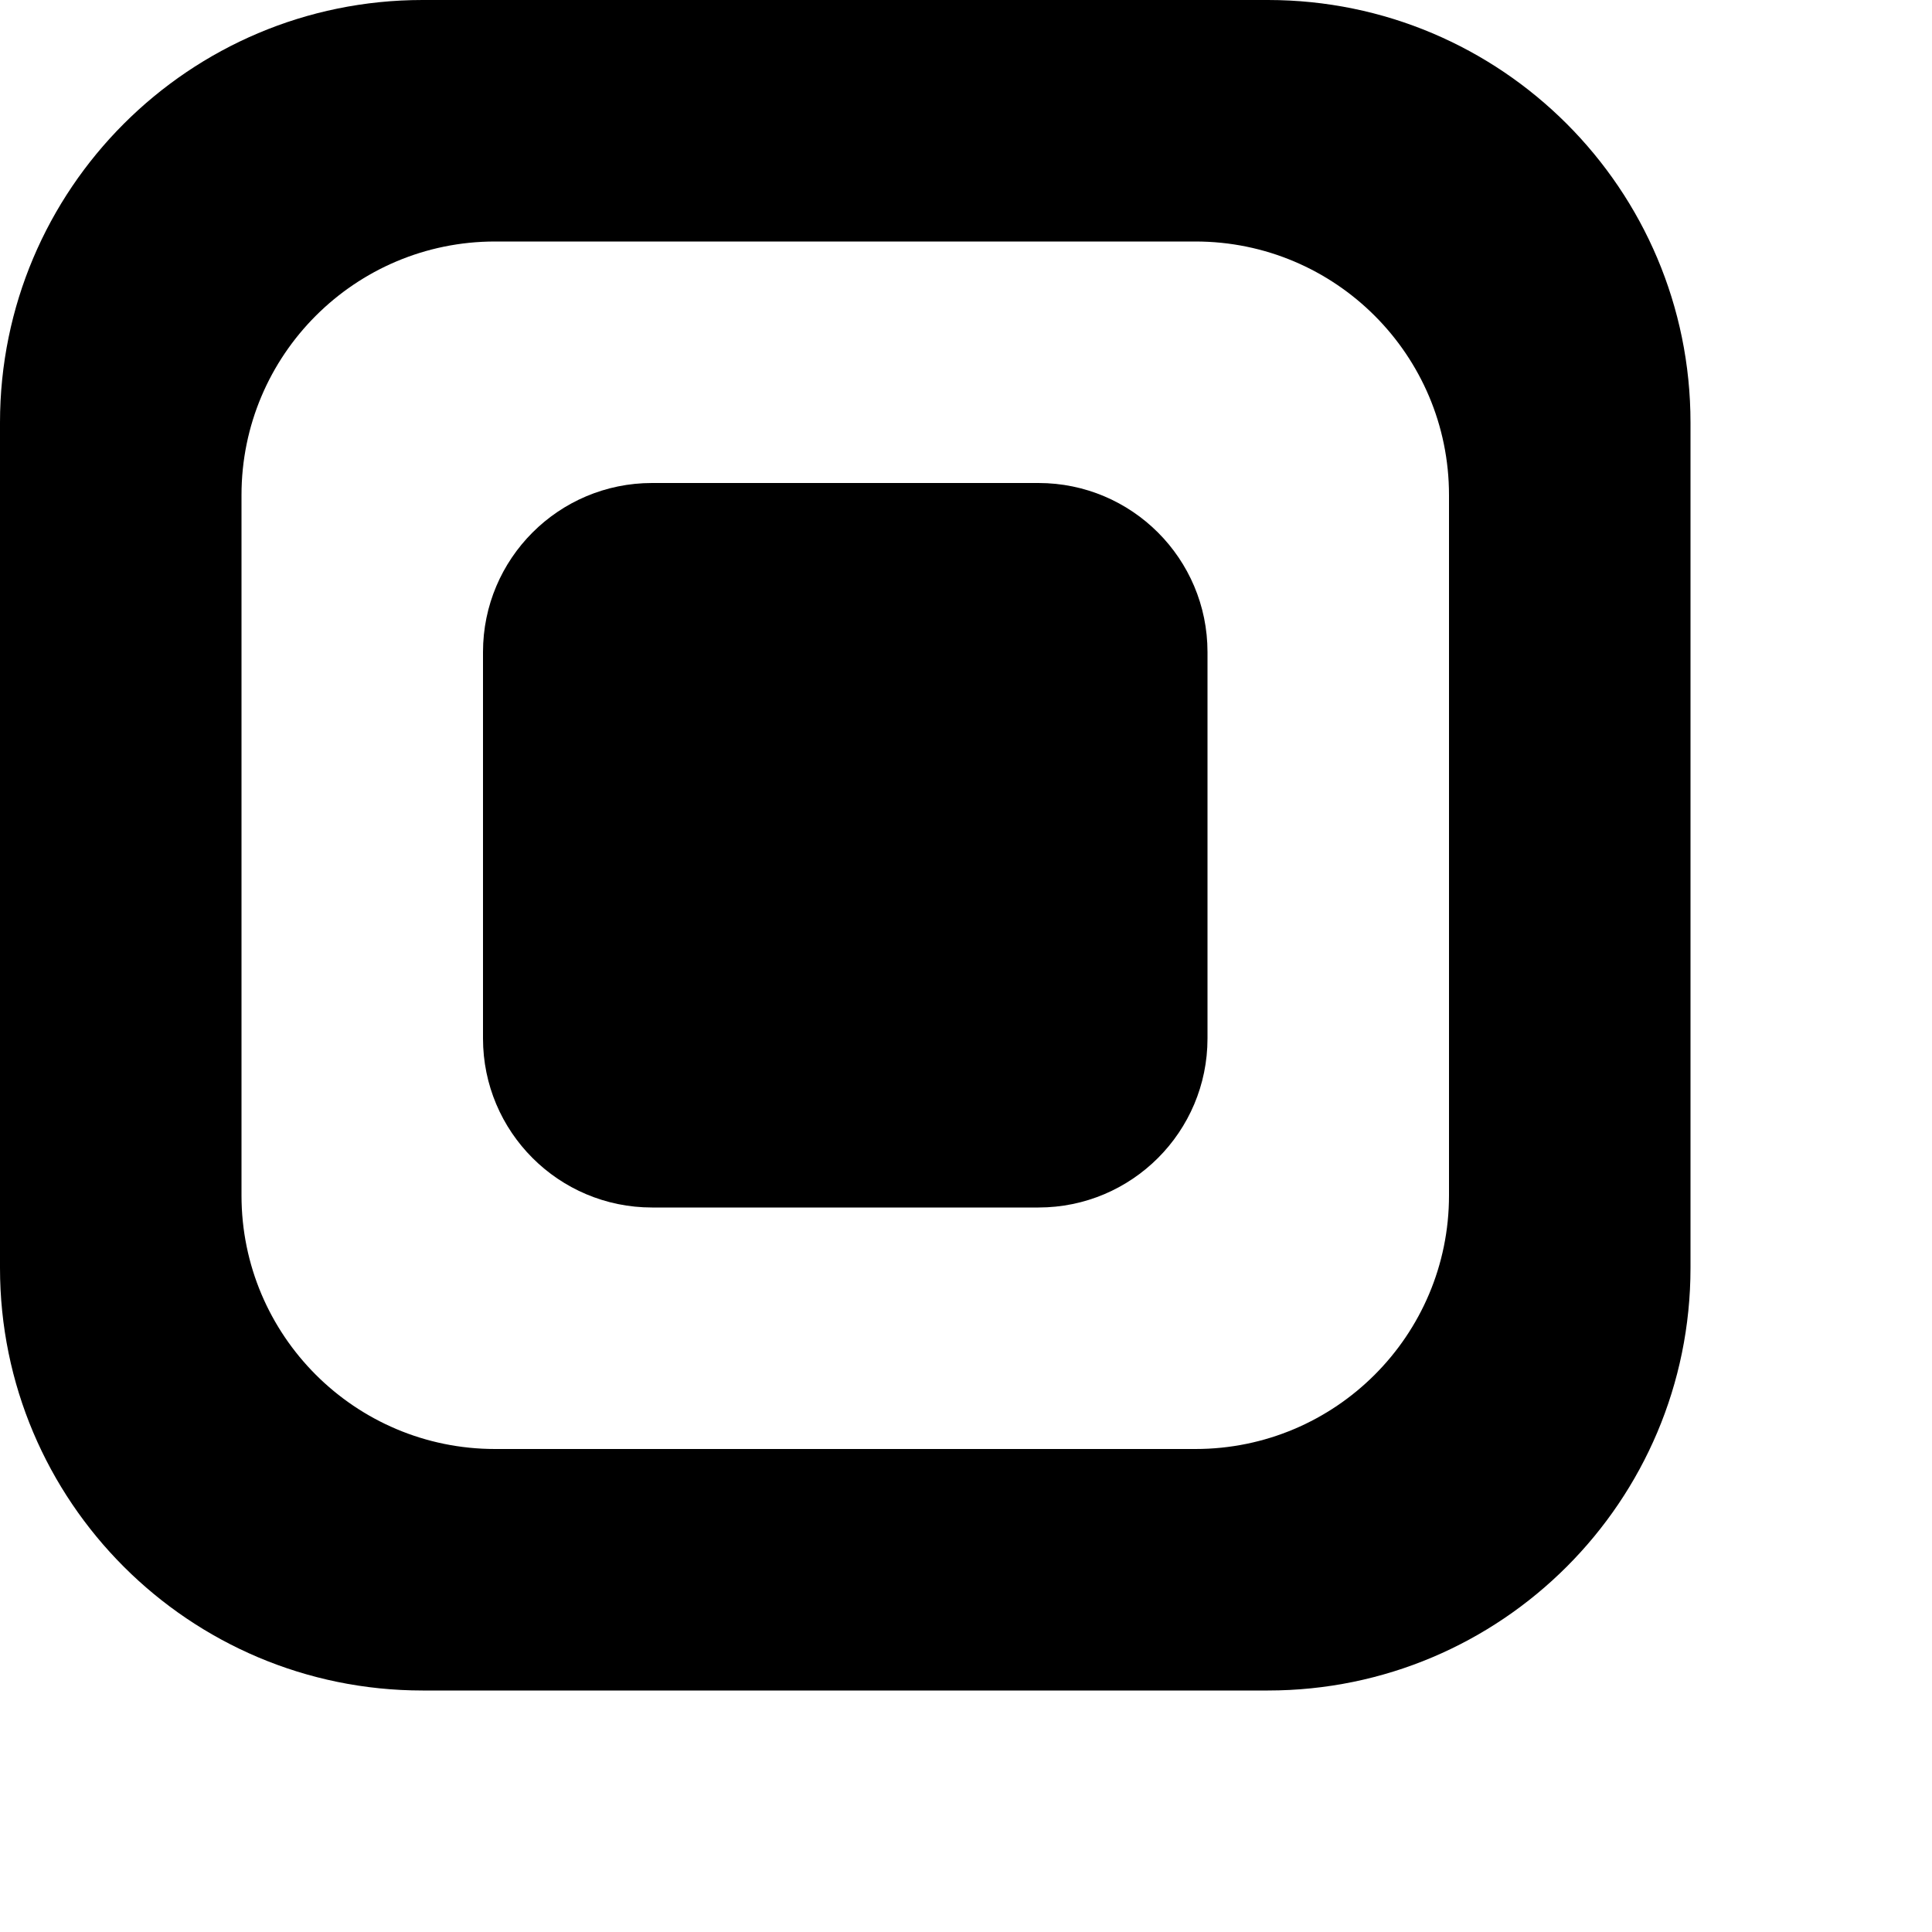
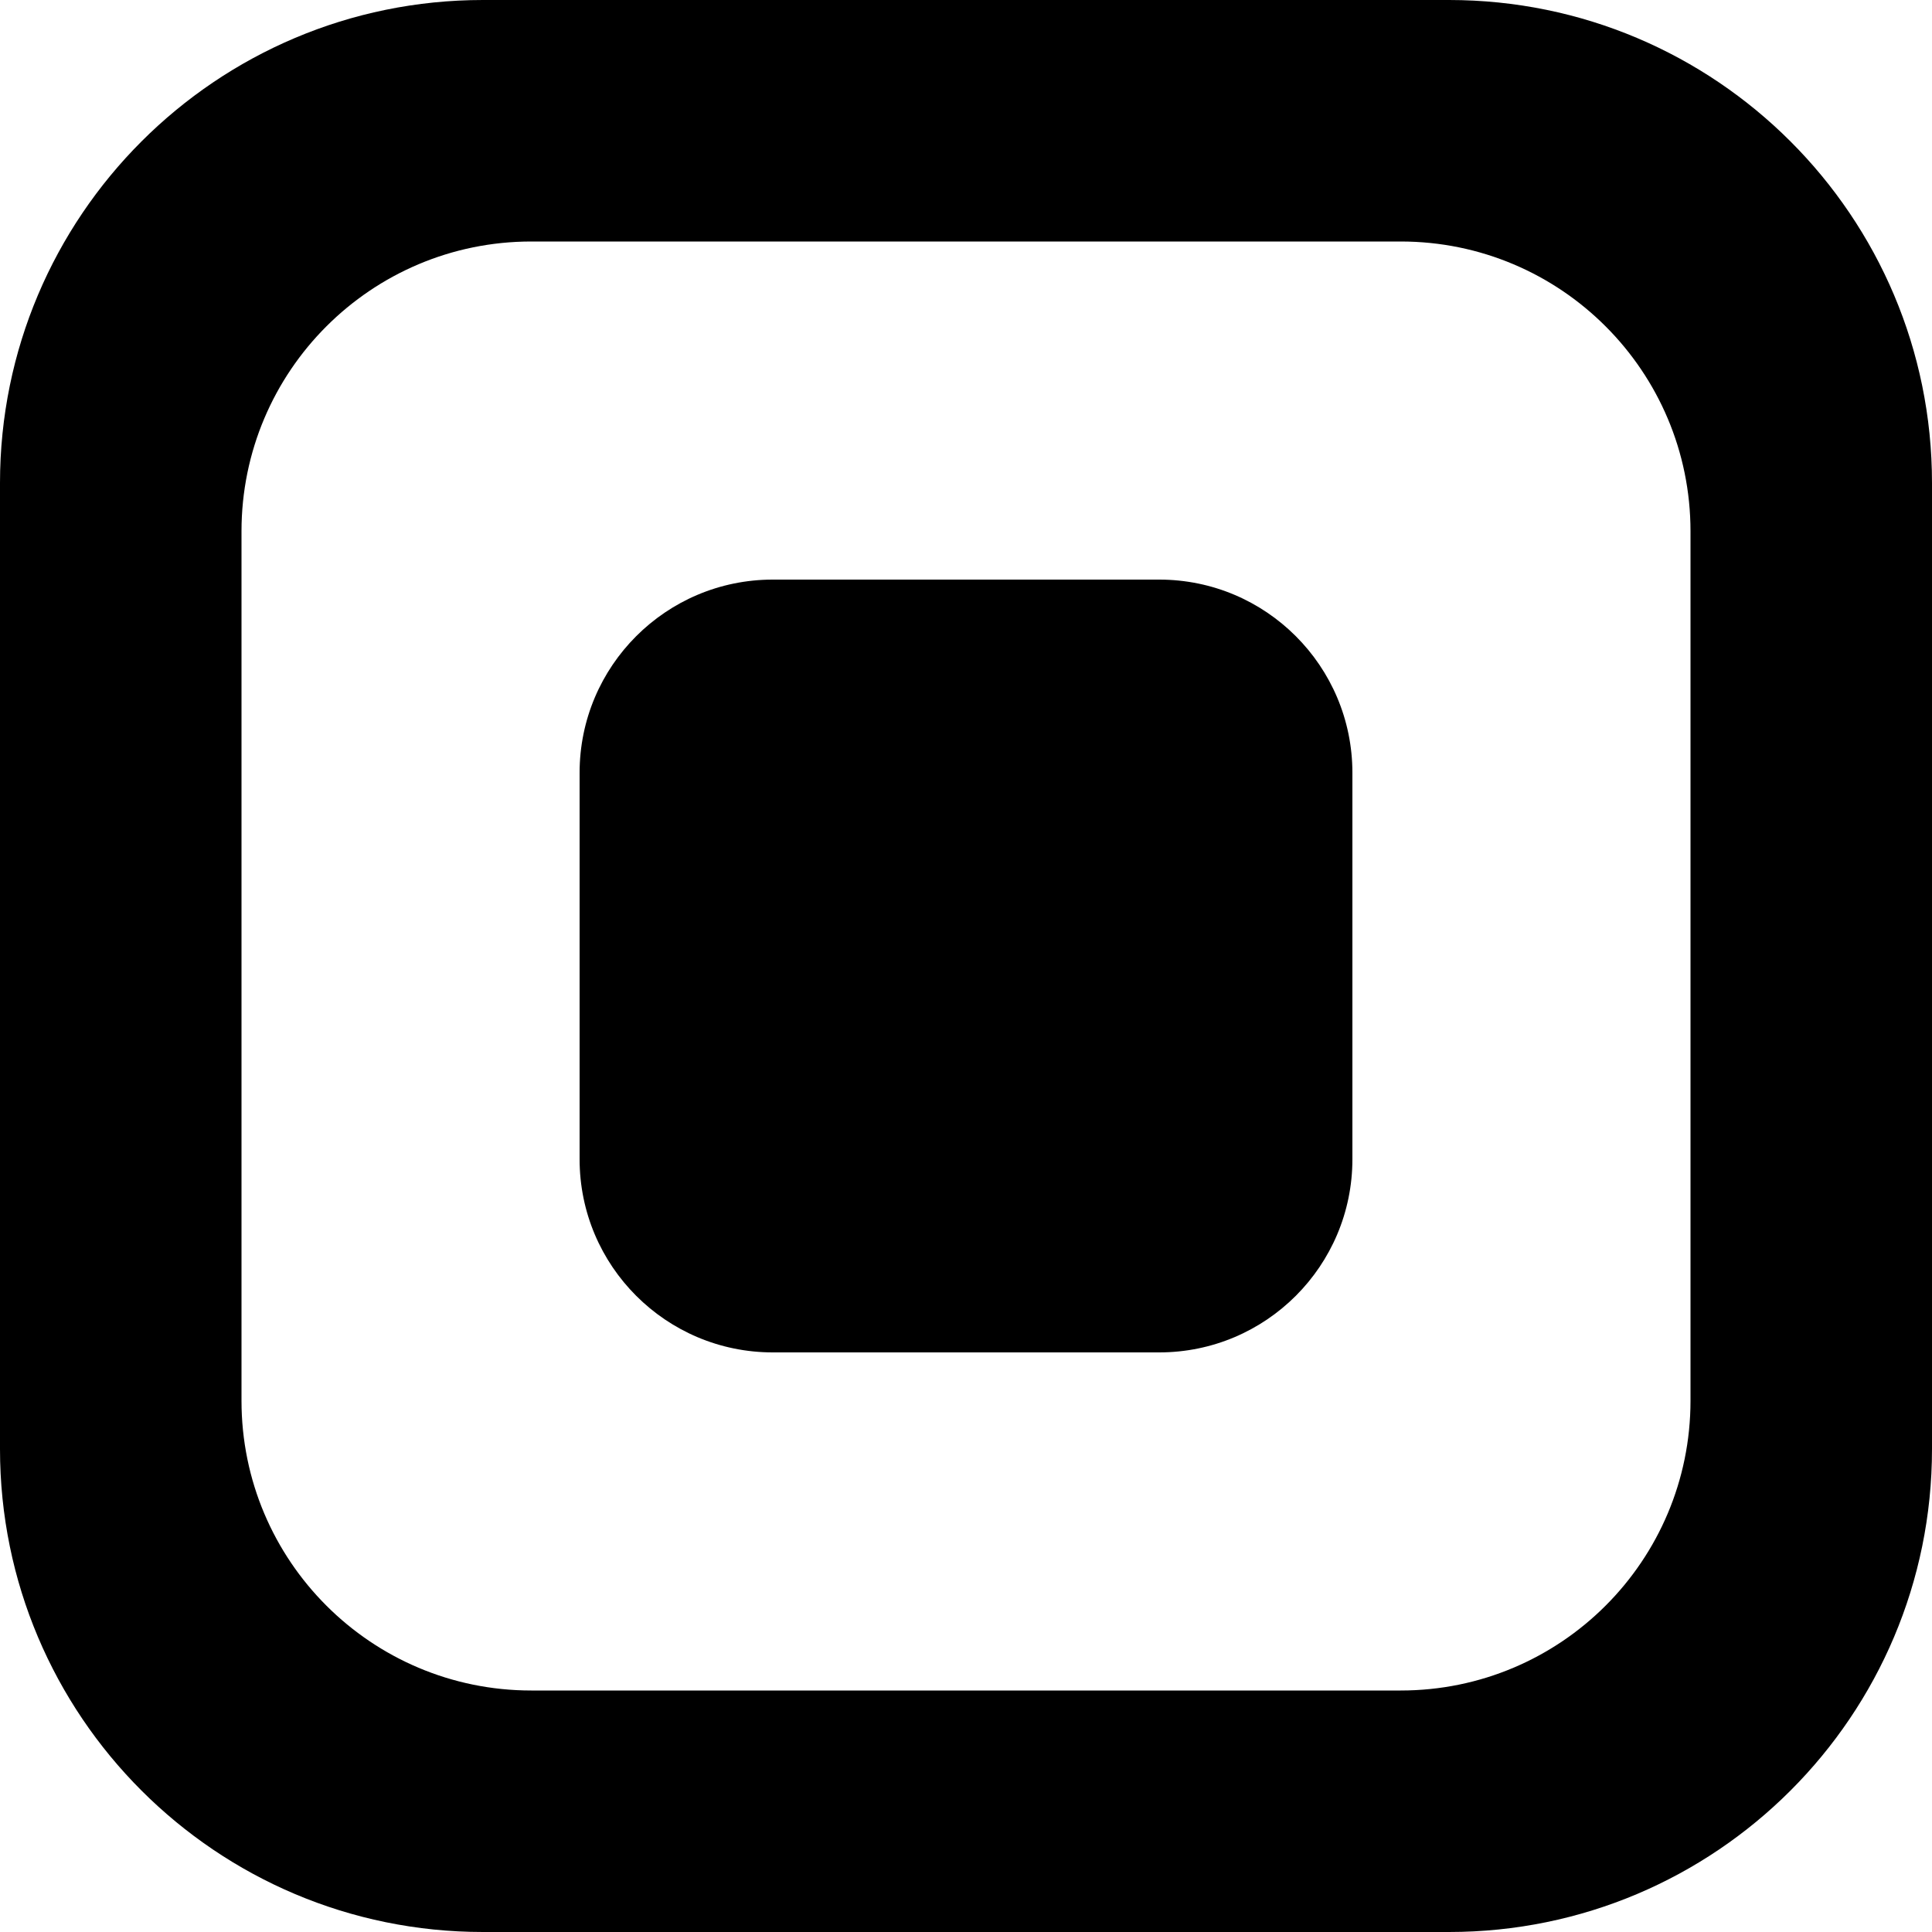
<svg xmlns="http://www.w3.org/2000/svg" width="40" height="40" viewBox="0 0 40 40" fill="none">
-   <path d="M26.25 0C31.082 0 35 3.918 35 8.75V26.25C35 31.082 31.082 35 26.25 35H8.75C3.918 35 5.63742e-07 31.082 0 26.25V8.75C0 3.918 3.918 5.63724e-07 8.75 0H26.25ZM10.25 5C7.351 5 5 7.351 5 10.25V24.75C5 27.649 7.351 30 10.25 30H24.75C27.649 30 30 27.649 30 24.75V10.25C30 7.351 27.649 5 24.75 5H10.25Z" fill="black" />
-   <rect x="10" y="10" width="15" height="15" rx="3.5" fill="black" />
+   <path d="M30 0C35.523 0 40 4.477 40 10V30C40 35.523 35.523 40 30 40H10C4.477 40 0 35.523 0 30V10C0 4.477 4.477 0 10 0H30ZM11 5C7.686 5 5 7.686 5 11V29C5 32.314 7.686 35 11 35H29C32.314 35 35 32.314 35 29V11C35 7.686 32.314 5 29 5H11Z" fill="black" />
+   <rect x="12" y="12" width="16" height="16" rx="4" fill="black" />
</svg>
